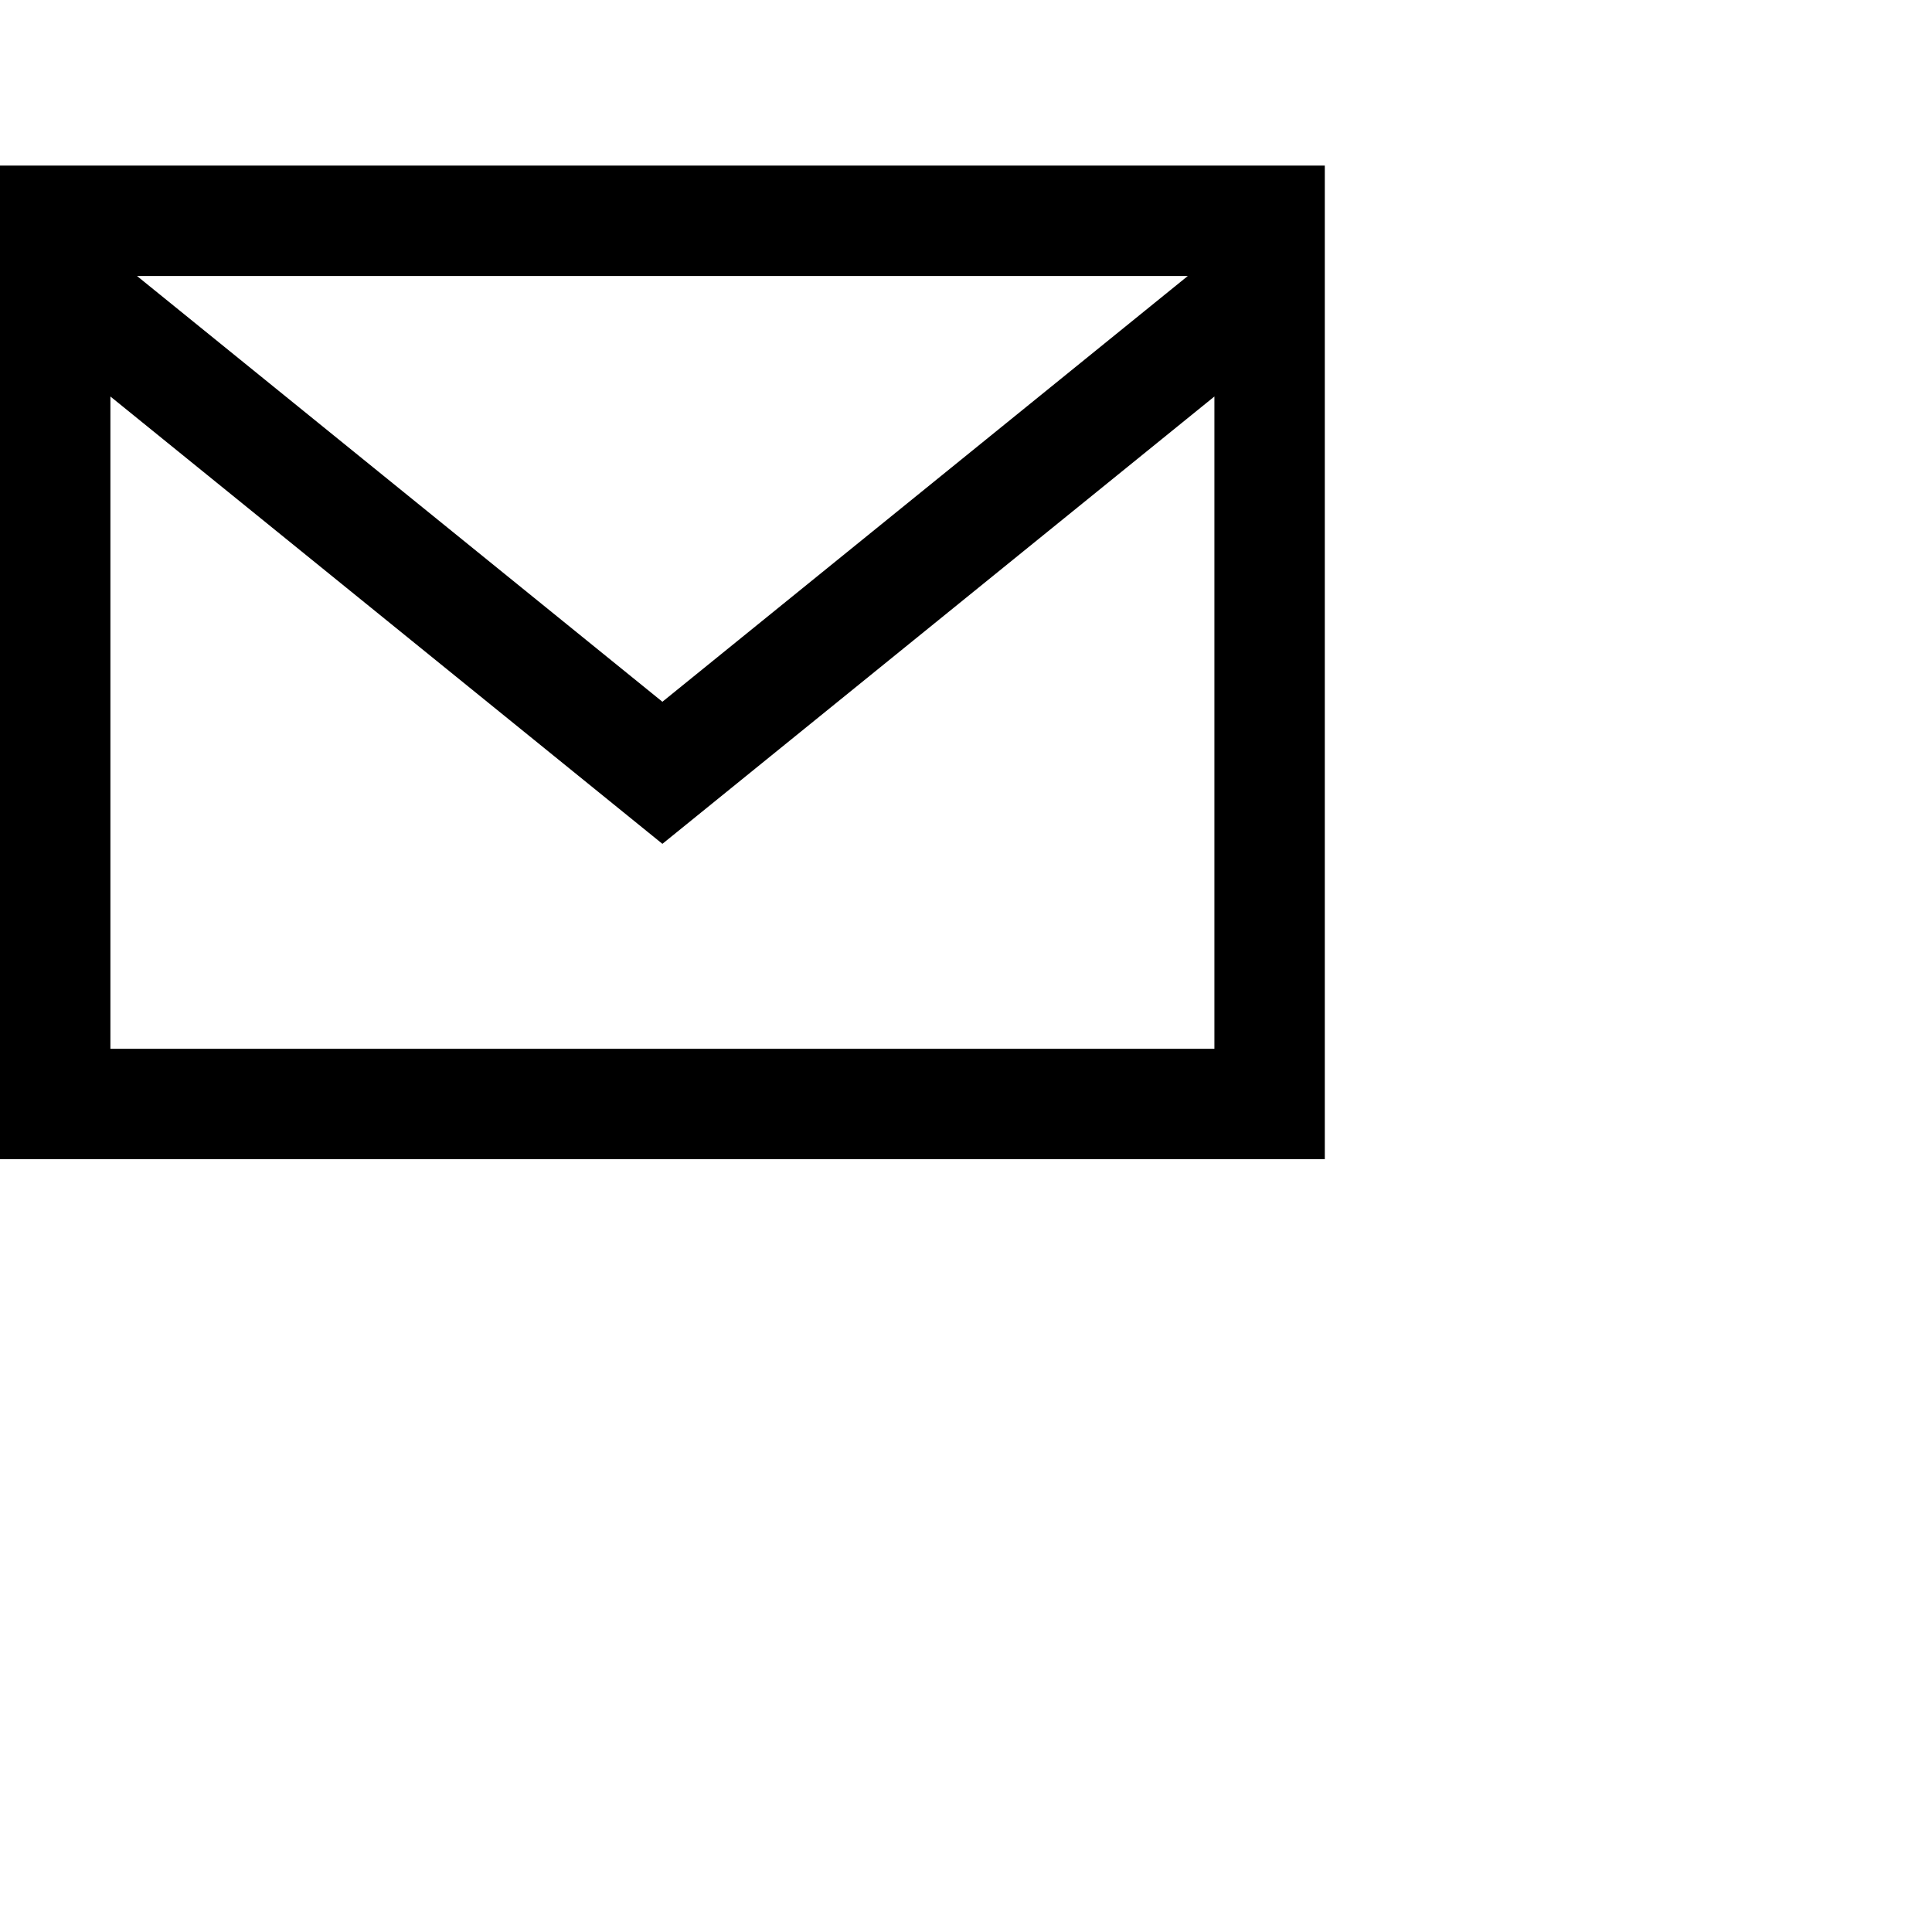
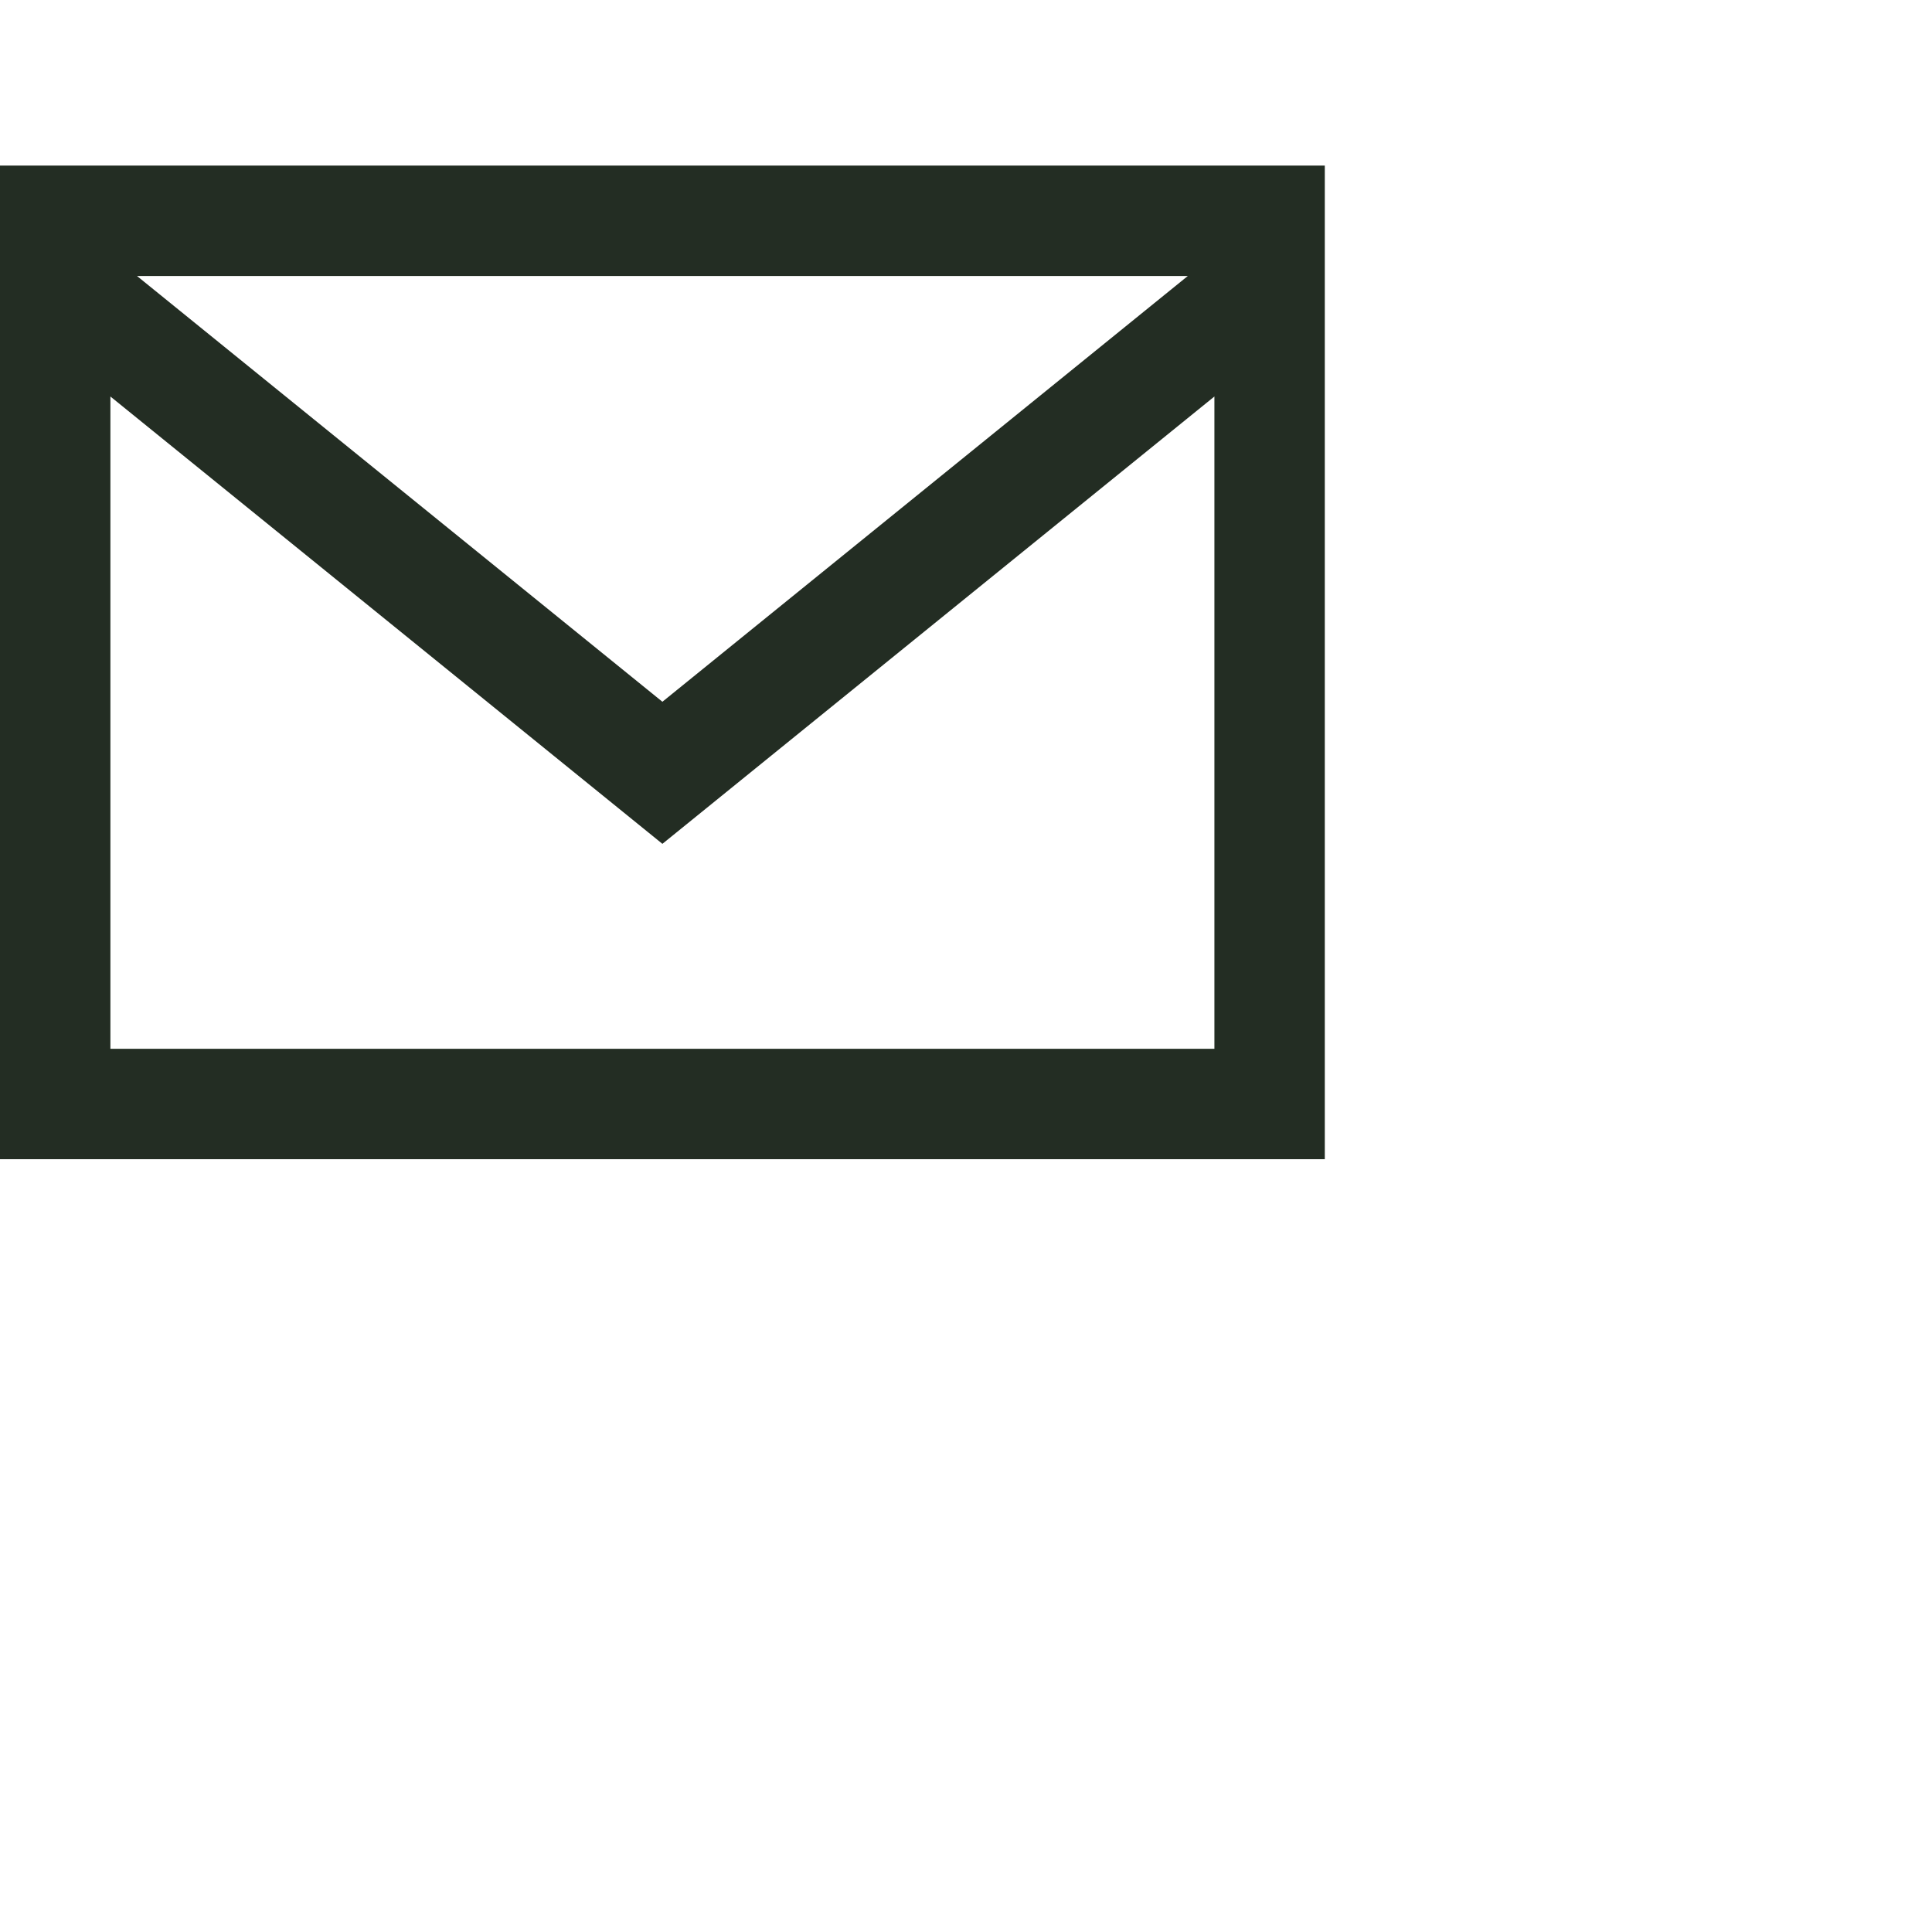
- <svg xmlns="http://www.w3.org/2000/svg" width="50" height="50" viewBox="0 0 35 35">
-   <path d="M0 3v18h24v-18h-24zm21.518 2l-9.518 7.713-9.518-7.713h19.036zm-19.518 14v-11.817l10 8.104 10-8.104v11.817h-20z" />
+ <svg xmlns="http://www.w3.org/2000/svg" width="40" height="40" viewBox="0 0 35 35">
+   <path fill="#232d23" d="M0 3v18h24v-18h-24zm21.518 2l-9.518 7.713-9.518-7.713h19.036zm-19.518 14v-11.817l10 8.104 10-8.104v11.817h-20z" />
</svg>
